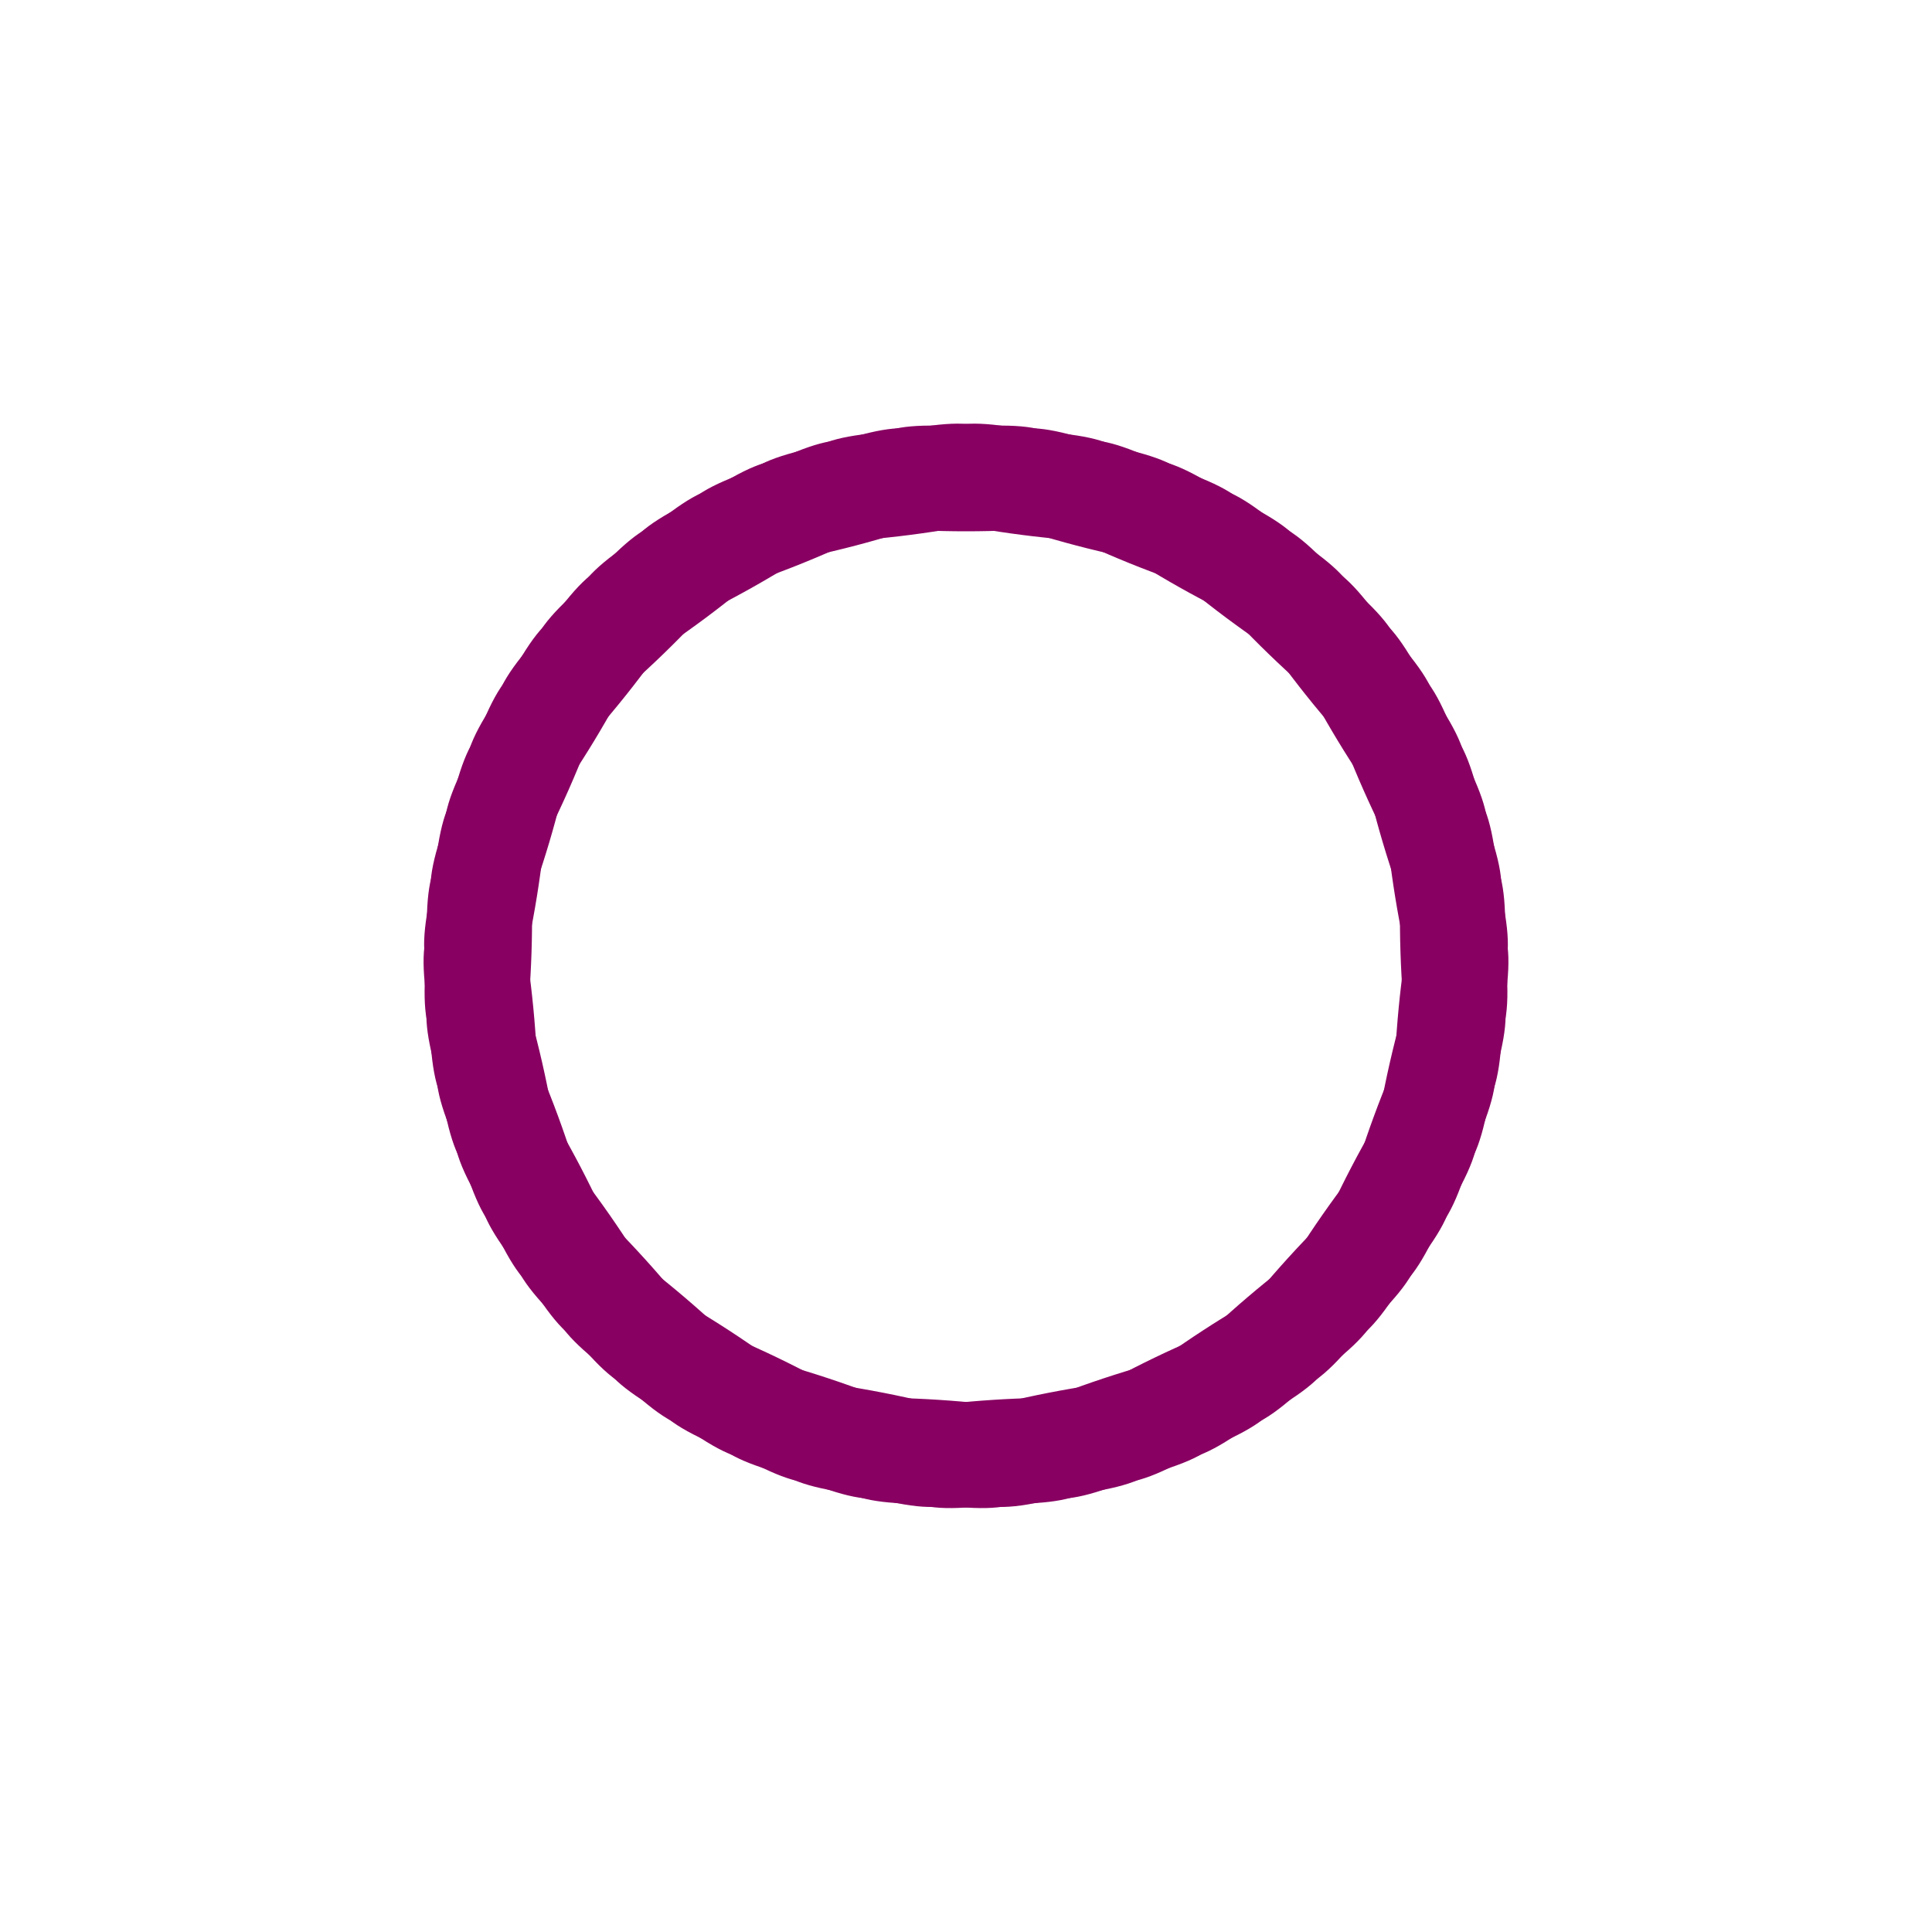
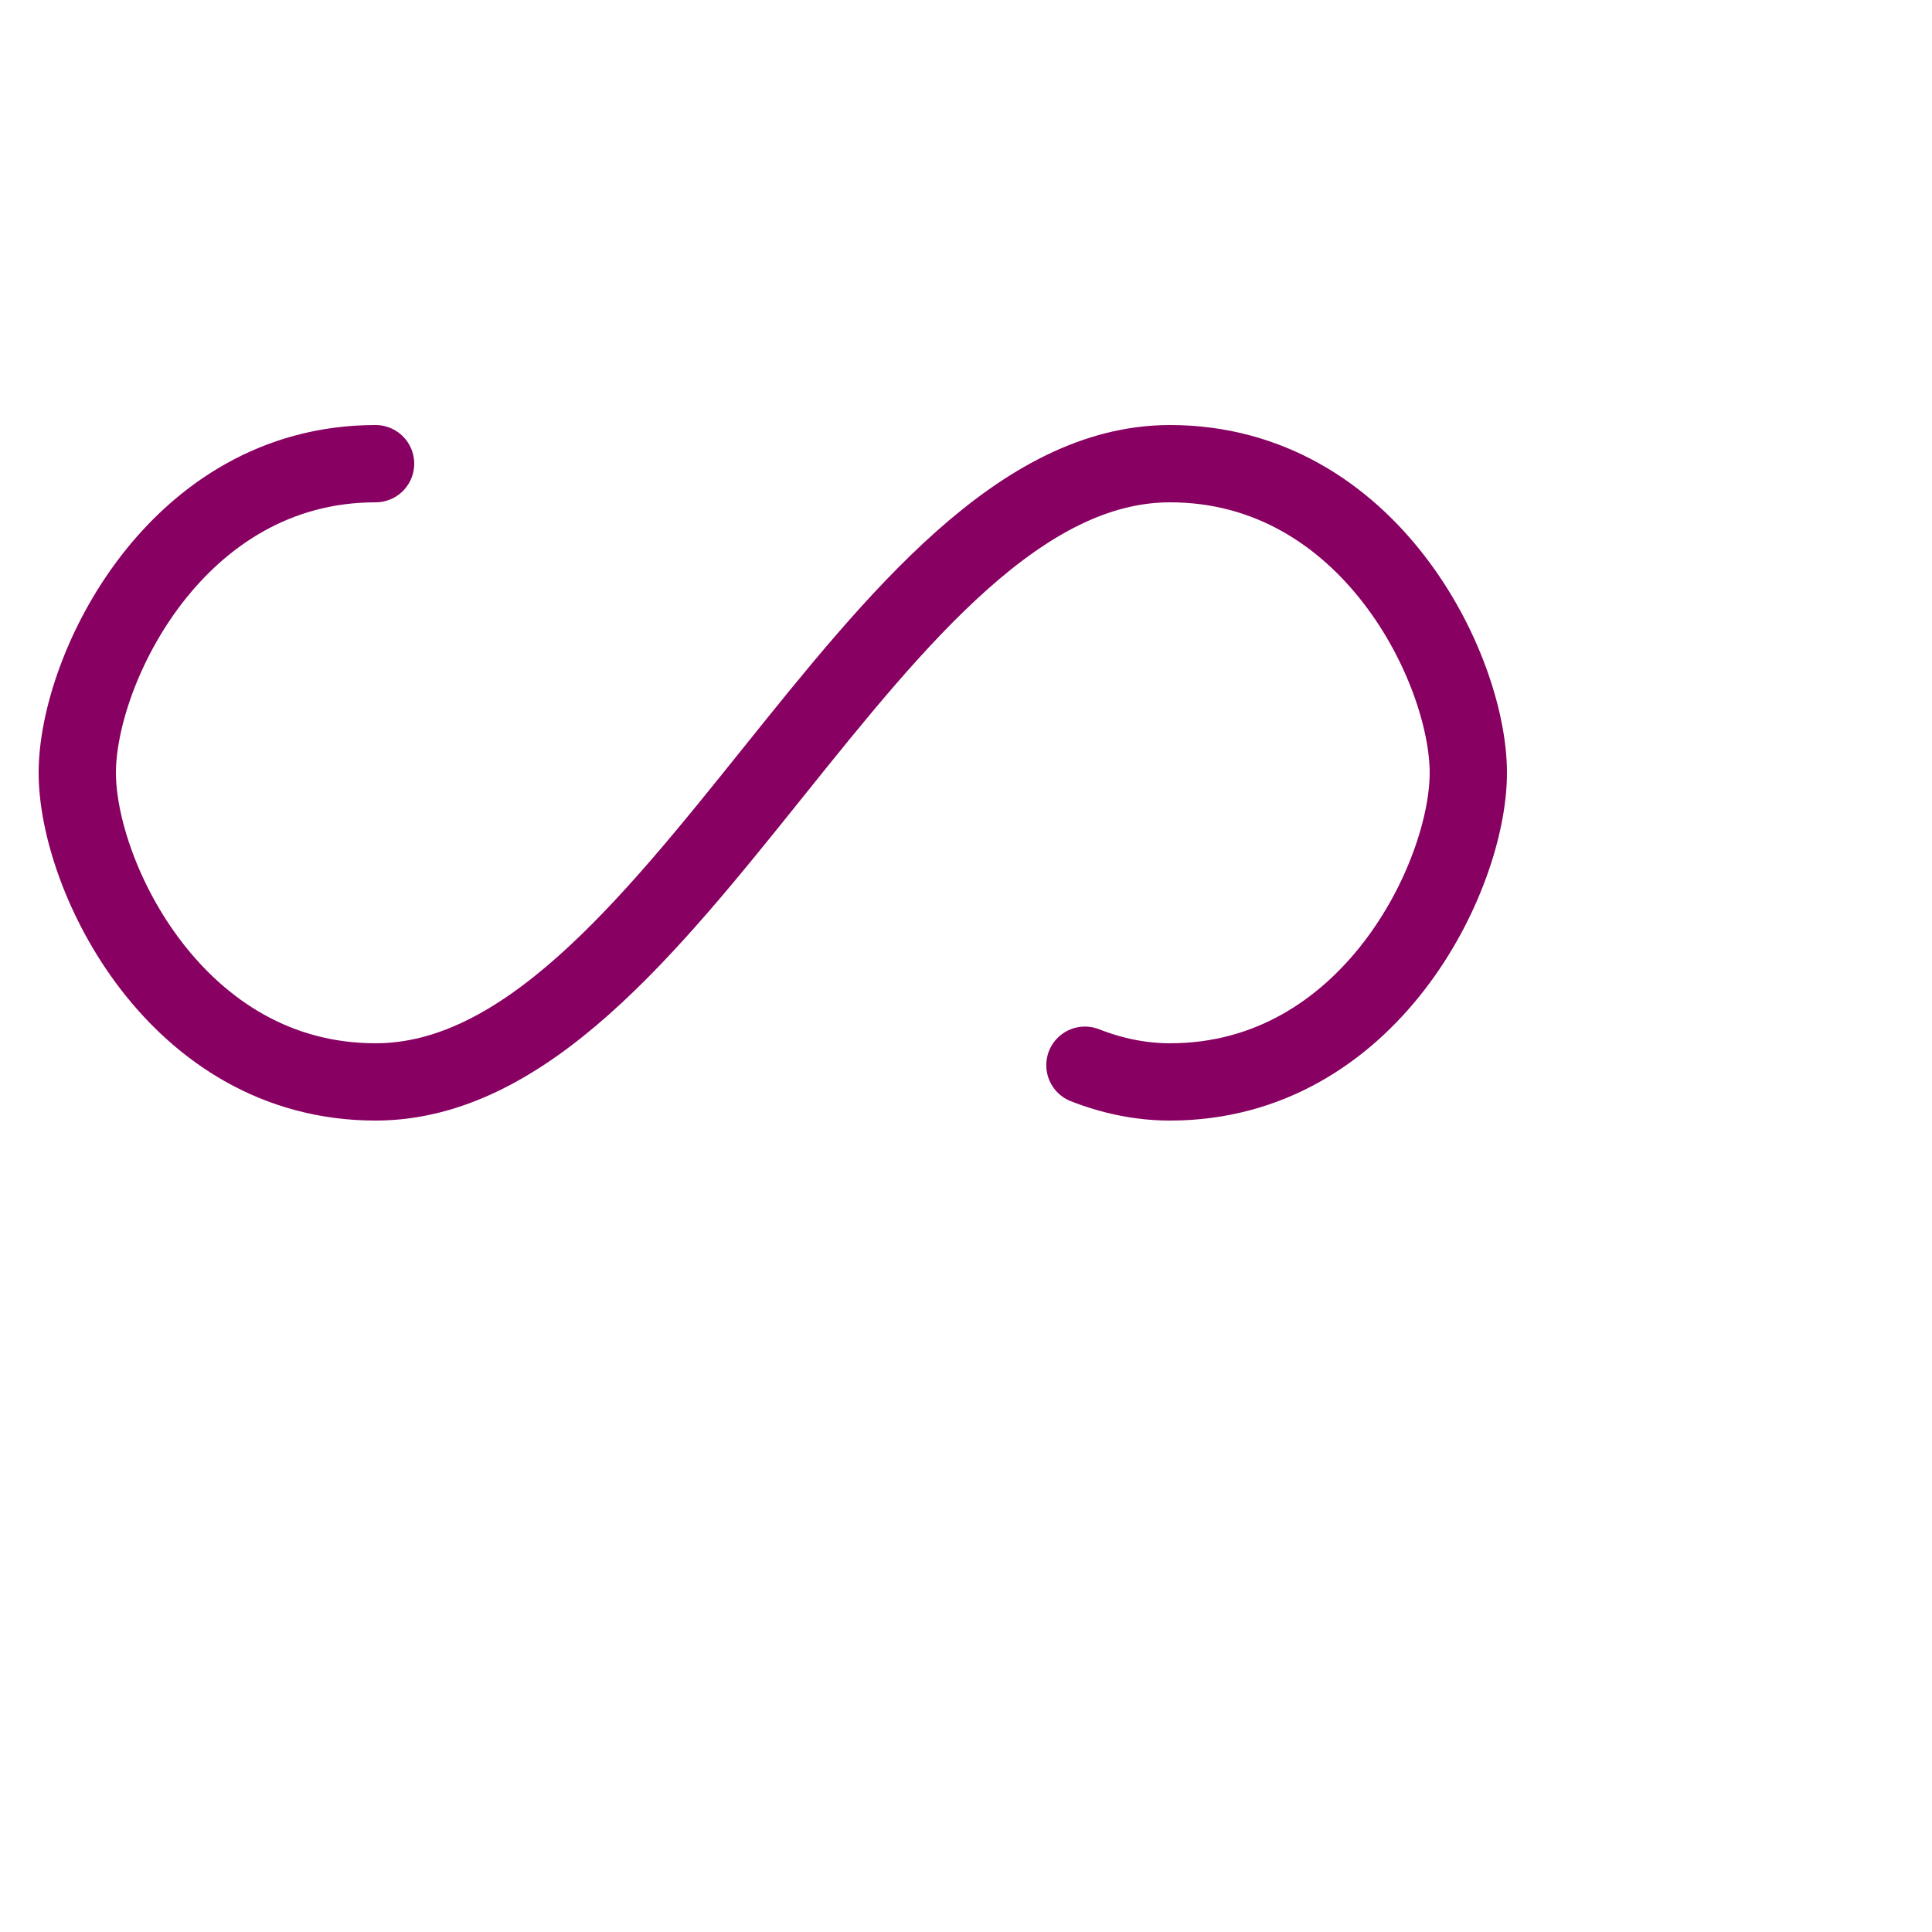
<svg xmlns="http://www.w3.org/2000/svg" style="margin: auto; background: none; display: block; shape-rendering: auto;" width="200px" height="200px" viewBox="0 0 100 100" preserveAspectRatio="xMidYMid">
-   <g transform="rotate(0 50 50)">
-     <rect x="38.5" y="22.5" rx="11.5" ry="2.5" width="23" height="5" fill="#880061">
-       <animate attributeName="opacity" values="1;0" keyTimes="0;1" dur="1s" begin="-0.98s" repeatCount="indefinite" />
-     </rect>
-   </g>
-   <g transform="rotate(7.346939 50 50)">
-     <rect x="38.5" y="22.5" rx="11.5" ry="2.5" width="23" height="5" fill="#880061">
-       <animate attributeName="opacity" values="1;0" keyTimes="0;1" dur="1s" begin="-0.959s" repeatCount="indefinite" />
-     </rect>
-   </g>
-   <g transform="rotate(14.69388 50 50)">
-     <rect x="38.5" y="22.5" rx="11.5" ry="2.5" width="23" height="5" fill="#880061">
-       <animate attributeName="opacity" values="1;0" keyTimes="0;1" dur="1s" begin="-0.939s" repeatCount="indefinite" />
-     </rect>
-   </g>
-   <g transform="rotate(22.04082 50 50)">
-     <rect x="38.5" y="22.5" rx="11.5" ry="2.5" width="23" height="5" fill="#880061">
-       <animate attributeName="opacity" values="1;0" keyTimes="0;1" dur="1s" begin="-0.918s" repeatCount="indefinite" />
-     </rect>
-   </g>
-   <g transform="rotate(29.38776 50 50)">
-     <rect x="38.5" y="22.5" rx="11.5" ry="2.5" width="23" height="5" fill="#880061">
-       <animate attributeName="opacity" values="1;0" keyTimes="0;1" dur="1s" begin="-0.898s" repeatCount="indefinite" />
-     </rect>
-   </g>
-   <g transform="rotate(36.73469 50 50)">
-     <rect x="38.5" y="22.5" rx="11.5" ry="2.5" width="23" height="5" fill="#880061">
-       <animate attributeName="opacity" values="1;0" keyTimes="0;1" dur="1s" begin="-0.878s" repeatCount="indefinite" />
-     </rect>
-   </g>
-   <g transform="rotate(44.08163 50 50)">
-     <rect x="38.5" y="22.5" rx="11.5" ry="2.5" width="23" height="5" fill="#880061">
-       <animate attributeName="opacity" values="1;0" keyTimes="0;1" dur="1s" begin="-0.857s" repeatCount="indefinite" />
-     </rect>
-   </g>
-   <g transform="rotate(51.42857 50 50)">
-     <rect x="38.5" y="22.5" rx="11.5" ry="2.5" width="23" height="5" fill="#880061">
-       <animate attributeName="opacity" values="1;0" keyTimes="0;1" dur="1s" begin="-0.837s" repeatCount="indefinite" />
-     </rect>
-   </g>
-   <g transform="rotate(58.77551 50 50)">
-     <rect x="38.5" y="22.5" rx="11.5" ry="2.5" width="23" height="5" fill="#880061">
-       <animate attributeName="opacity" values="1;0" keyTimes="0;1" dur="1s" begin="-0.816s" repeatCount="indefinite" />
-     </rect>
-   </g>
-   <g transform="rotate(66.12245 50 50)">
-     <rect x="38.5" y="22.5" rx="11.5" ry="2.5" width="23" height="5" fill="#880061">
-       <animate attributeName="opacity" values="1;0" keyTimes="0;1" dur="1s" begin="-0.796s" repeatCount="indefinite" />
-     </rect>
-   </g>
-   <g transform="rotate(73.46939 50 50)">
-     <rect x="38.5" y="22.5" rx="11.5" ry="2.5" width="23" height="5" fill="#880061">
-       <animate attributeName="opacity" values="1;0" keyTimes="0;1" dur="1s" begin="-0.776s" repeatCount="indefinite" />
-     </rect>
-   </g>
-   <g transform="rotate(80.81633 50 50)">
-     <rect x="38.5" y="22.5" rx="11.5" ry="2.5" width="23" height="5" fill="#880061">
-       <animate attributeName="opacity" values="1;0" keyTimes="0;1" dur="1s" begin="-0.755s" repeatCount="indefinite" />
-     </rect>
-   </g>
-   <g transform="rotate(88.16327 50 50)">
-     <rect x="38.5" y="22.5" rx="11.5" ry="2.5" width="23" height="5" fill="#880061">
-       <animate attributeName="opacity" values="1;0" keyTimes="0;1" dur="1s" begin="-0.735s" repeatCount="indefinite" />
-     </rect>
-   </g>
-   <g transform="rotate(95.5102 50 50)">
-     <rect x="38.5" y="22.5" rx="11.5" ry="2.5" width="23" height="5" fill="#880061">
-       <animate attributeName="opacity" values="1;0" keyTimes="0;1" dur="1s" begin="-0.714s" repeatCount="indefinite" />
-     </rect>
-   </g>
-   <g transform="rotate(102.8571 50 50)">
-     <rect x="38.5" y="22.5" rx="11.5" ry="2.5" width="23" height="5" fill="#880061">
-       <animate attributeName="opacity" values="1;0" keyTimes="0;1" dur="1s" begin="-0.694s" repeatCount="indefinite" />
-     </rect>
-   </g>
-   <g transform="rotate(110.2041 50 50)">
-     <rect x="38.5" y="22.5" rx="11.5" ry="2.5" width="23" height="5" fill="#880061">
-       <animate attributeName="opacity" values="1;0" keyTimes="0;1" dur="1s" begin="-0.673s" repeatCount="indefinite" />
-     </rect>
-   </g>
-   <g transform="rotate(117.551 50 50)">
-     <rect x="38.5" y="22.5" rx="11.5" ry="2.5" width="23" height="5" fill="#880061">
-       <animate attributeName="opacity" values="1;0" keyTimes="0;1" dur="1s" begin="-0.653s" repeatCount="indefinite" />
-     </rect>
-   </g>
-   <g transform="rotate(124.898 50 50)">
-     <rect x="38.5" y="22.5" rx="11.5" ry="2.5" width="23" height="5" fill="#880061">
-       <animate attributeName="opacity" values="1;0" keyTimes="0;1" dur="1s" begin="-0.633s" repeatCount="indefinite" />
-     </rect>
-   </g>
-   <g transform="rotate(132.2449 50 50)">
-     <rect x="38.5" y="22.5" rx="11.5" ry="2.5" width="23" height="5" fill="#880061">
-       <animate attributeName="opacity" values="1;0" keyTimes="0;1" dur="1s" begin="-0.612s" repeatCount="indefinite" />
-     </rect>
-   </g>
-   <g transform="rotate(139.5918 50 50)">
-     <rect x="38.5" y="22.5" rx="11.5" ry="2.5" width="23" height="5" fill="#880061">
-       <animate attributeName="opacity" values="1;0" keyTimes="0;1" dur="1s" begin="-0.592s" repeatCount="indefinite" />
-     </rect>
-   </g>
-   <g transform="rotate(146.9388 50 50)">
-     <rect x="38.5" y="22.5" rx="11.5" ry="2.5" width="23" height="5" fill="#880061">
-       <animate attributeName="opacity" values="1;0" keyTimes="0;1" dur="1s" begin="-0.571s" repeatCount="indefinite" />
-     </rect>
-   </g>
-   <g transform="rotate(154.2857 50 50)">
-     <rect x="38.5" y="22.5" rx="11.5" ry="2.5" width="23" height="5" fill="#880061">
-       <animate attributeName="opacity" values="1;0" keyTimes="0;1" dur="1s" begin="-0.551s" repeatCount="indefinite" />
-     </rect>
-   </g>
-   <g transform="rotate(161.6327 50 50)">
-     <rect x="38.5" y="22.5" rx="11.5" ry="2.5" width="23" height="5" fill="#880061">
-       <animate attributeName="opacity" values="1;0" keyTimes="0;1" dur="1s" begin="-0.531s" repeatCount="indefinite" />
-     </rect>
-   </g>
-   <g transform="rotate(168.9796 50 50)">
-     <rect x="38.5" y="22.5" rx="11.5" ry="2.5" width="23" height="5" fill="#880061">
-       <animate attributeName="opacity" values="1;0" keyTimes="0;1" dur="1s" begin="-0.51s" repeatCount="indefinite" />
-     </rect>
-   </g>
-   <g transform="rotate(176.3265 50 50)">
-     <rect x="38.5" y="22.5" rx="11.5" ry="2.5" width="23" height="5" fill="#880061">
-       <animate attributeName="opacity" values="1;0" keyTimes="0;1" dur="1s" begin="-0.49s" repeatCount="indefinite" />
-     </rect>
-   </g>
-   <g transform="rotate(183.6735 50 50)">
-     <rect x="38.5" y="22.5" rx="11.5" ry="2.5" width="23" height="5" fill="#880061">
-       <animate attributeName="opacity" values="1;0" keyTimes="0;1" dur="1s" begin="-0.469s" repeatCount="indefinite" />
-     </rect>
-   </g>
-   <g transform="rotate(191.0204 50 50)">
-     <rect x="38.5" y="22.5" rx="11.5" ry="2.5" width="23" height="5" fill="#880061">
-       <animate attributeName="opacity" values="1;0" keyTimes="0;1" dur="1s" begin="-0.449s" repeatCount="indefinite" />
-     </rect>
-   </g>
-   <g transform="rotate(198.3673 50 50)">
-     <rect x="38.5" y="22.5" rx="11.5" ry="2.5" width="23" height="5" fill="#880061">
-       <animate attributeName="opacity" values="1;0" keyTimes="0;1" dur="1s" begin="-0.429s" repeatCount="indefinite" />
-     </rect>
-   </g>
-   <g transform="rotate(205.7143 50 50)">
-     <rect x="38.5" y="22.5" rx="11.5" ry="2.5" width="23" height="5" fill="#880061">
-       <animate attributeName="opacity" values="1;0" keyTimes="0;1" dur="1s" begin="-0.408s" repeatCount="indefinite" />
-     </rect>
-   </g>
-   <g transform="rotate(213.0612 50 50)">
-     <rect x="38.5" y="22.5" rx="11.5" ry="2.5" width="23" height="5" fill="#880061">
-       <animate attributeName="opacity" values="1;0" keyTimes="0;1" dur="1s" begin="-0.388s" repeatCount="indefinite" />
-     </rect>
-   </g>
-   <g transform="rotate(220.4082 50 50)">
-     <rect x="38.5" y="22.5" rx="11.5" ry="2.5" width="23" height="5" fill="#880061">
-       <animate attributeName="opacity" values="1;0" keyTimes="0;1" dur="1s" begin="-0.367s" repeatCount="indefinite" />
-     </rect>
-   </g>
-   <g transform="rotate(227.7551 50 50)">
-     <rect x="38.5" y="22.5" rx="11.5" ry="2.5" width="23" height="5" fill="#880061">
-       <animate attributeName="opacity" values="1;0" keyTimes="0;1" dur="1s" begin="-0.347s" repeatCount="indefinite" />
-     </rect>
-   </g>
-   <g transform="rotate(235.102 50 50)">
-     <rect x="38.5" y="22.5" rx="11.5" ry="2.5" width="23" height="5" fill="#880061">
-       <animate attributeName="opacity" values="1;0" keyTimes="0;1" dur="1s" begin="-0.327s" repeatCount="indefinite" />
-     </rect>
-   </g>
-   <g transform="rotate(242.449 50 50)">
-     <rect x="38.5" y="22.5" rx="11.5" ry="2.5" width="23" height="5" fill="#880061">
-       <animate attributeName="opacity" values="1;0" keyTimes="0;1" dur="1s" begin="-0.306s" repeatCount="indefinite" />
-     </rect>
-   </g>
-   <g transform="rotate(249.7959 50 50)">
-     <rect x="38.5" y="22.5" rx="11.5" ry="2.5" width="23" height="5" fill="#880061">
-       <animate attributeName="opacity" values="1;0" keyTimes="0;1" dur="1s" begin="-0.286s" repeatCount="indefinite" />
-     </rect>
-   </g>
-   <g transform="rotate(257.1429 50 50)">
-     <rect x="38.5" y="22.5" rx="11.5" ry="2.5" width="23" height="5" fill="#880061">
-       <animate attributeName="opacity" values="1;0" keyTimes="0;1" dur="1s" begin="-0.265s" repeatCount="indefinite" />
-     </rect>
-   </g>
-   <g transform="rotate(264.4898 50 50)">
-     <rect x="38.5" y="22.5" rx="11.5" ry="2.5" width="23" height="5" fill="#880061">
-       <animate attributeName="opacity" values="1;0" keyTimes="0;1" dur="1s" begin="-0.245s" repeatCount="indefinite" />
-     </rect>
-   </g>
-   <g transform="rotate(271.8367 50 50)">
-     <rect x="38.5" y="22.5" rx="11.5" ry="2.5" width="23" height="5" fill="#880061">
-       <animate attributeName="opacity" values="1;0" keyTimes="0;1" dur="1s" begin="-0.224s" repeatCount="indefinite" />
-     </rect>
-   </g>
-   <g transform="rotate(279.1837 50 50)">
-     <rect x="38.5" y="22.5" rx="11.5" ry="2.5" width="23" height="5" fill="#880061">
-       <animate attributeName="opacity" values="1;0" keyTimes="0;1" dur="1s" begin="-0.204s" repeatCount="indefinite" />
-     </rect>
-   </g>
-   <g transform="rotate(286.5306 50 50)">
-     <rect x="38.5" y="22.5" rx="11.5" ry="2.5" width="23" height="5" fill="#880061">
-       <animate attributeName="opacity" values="1;0" keyTimes="0;1" dur="1s" begin="-0.184s" repeatCount="indefinite" />
-     </rect>
-   </g>
-   <g transform="rotate(293.8776 50 50)">
-     <rect x="38.5" y="22.5" rx="11.5" ry="2.5" width="23" height="5" fill="#880061">
-       <animate attributeName="opacity" values="1;0" keyTimes="0;1" dur="1s" begin="-0.163s" repeatCount="indefinite" />
-     </rect>
-   </g>
-   <g transform="rotate(301.2245 50 50)">
-     <rect x="38.5" y="22.5" rx="11.5" ry="2.5" width="23" height="5" fill="#880061">
-       <animate attributeName="opacity" values="1;0" keyTimes="0;1" dur="1s" begin="-0.143s" repeatCount="indefinite" />
-     </rect>
-   </g>
-   <g transform="rotate(308.5714 50 50)">
-     <rect x="38.5" y="22.5" rx="11.5" ry="2.5" width="23" height="5" fill="#880061">
-       <animate attributeName="opacity" values="1;0" keyTimes="0;1" dur="1s" begin="-0.122s" repeatCount="indefinite" />
-     </rect>
-   </g>
-   <g transform="rotate(315.9184 50 50)">
-     <rect x="38.5" y="22.5" rx="11.5" ry="2.5" width="23" height="5" fill="#880061">
-       <animate attributeName="opacity" values="1;0" keyTimes="0;1" dur="1s" begin="-0.102s" repeatCount="indefinite" />
-     </rect>
-   </g>
-   <g transform="rotate(323.2653 50 50)">
-     <rect x="38.5" y="22.5" rx="11.5" ry="2.5" width="23" height="5" fill="#880061">
-       <animate attributeName="opacity" values="1;0" keyTimes="0;1" dur="1s" begin="-0.082s" repeatCount="indefinite" />
-     </rect>
-   </g>
-   <g transform="rotate(330.6122 50 50)">
-     <rect x="38.5" y="22.5" rx="11.5" ry="2.5" width="23" height="5" fill="#880061">
-       <animate attributeName="opacity" values="1;0" keyTimes="0;1" dur="1s" begin="-0.061s" repeatCount="indefinite" />
-     </rect>
-   </g>
-   <g transform="rotate(337.9592 50 50)">
-     <rect x="38.5" y="22.5" rx="11.5" ry="2.5" width="23" height="5" fill="#880061">
-       <animate attributeName="opacity" values="1;0" keyTimes="0;1" dur="1s" begin="-0.041s" repeatCount="indefinite" />
-     </rect>
-   </g>
-   <g transform="rotate(345.3061 50 50)">
-     <rect x="38.5" y="22.5" rx="11.5" ry="2.5" width="23" height="5" fill="#880061">
-       <animate attributeName="opacity" values="1;0" keyTimes="0;1" dur="1s" begin="-0.02s" repeatCount="indefinite" />
-     </rect>
-   </g>
-   <g transform="rotate(352.6531 50 50)">
-     <rect x="38.5" y="22.5" rx="11.5" ry="2.5" width="23" height="5" fill="#880061">
-       <animate attributeName="opacity" values="1;0" keyTimes="0;1" dur="1s" begin="0s" repeatCount="indefinite" />
-     </rect>
-   </g>
+   <path fill="none" stroke="#880061" stroke-width="5" stroke-dasharray="195.008 61.581" d="M24.3 30C11.4 30 5 43.3 5 50s6.4 20 19.3 20c19.3 0 32.1-40 51.4-40 C88.6 30 95 43.3 95 50s-6.4 20-19.3 20C56.4 70 43.6 30 24.3 30z" stroke-linecap="round" style="transform:scale(0.8);transform-origin:50px 50px">
+     <animate attributeName="stroke-dashoffset" repeatCount="indefinite" dur="1.111s" keyTimes="0;1" values="0;256.589" />
+   </path>
</svg>
